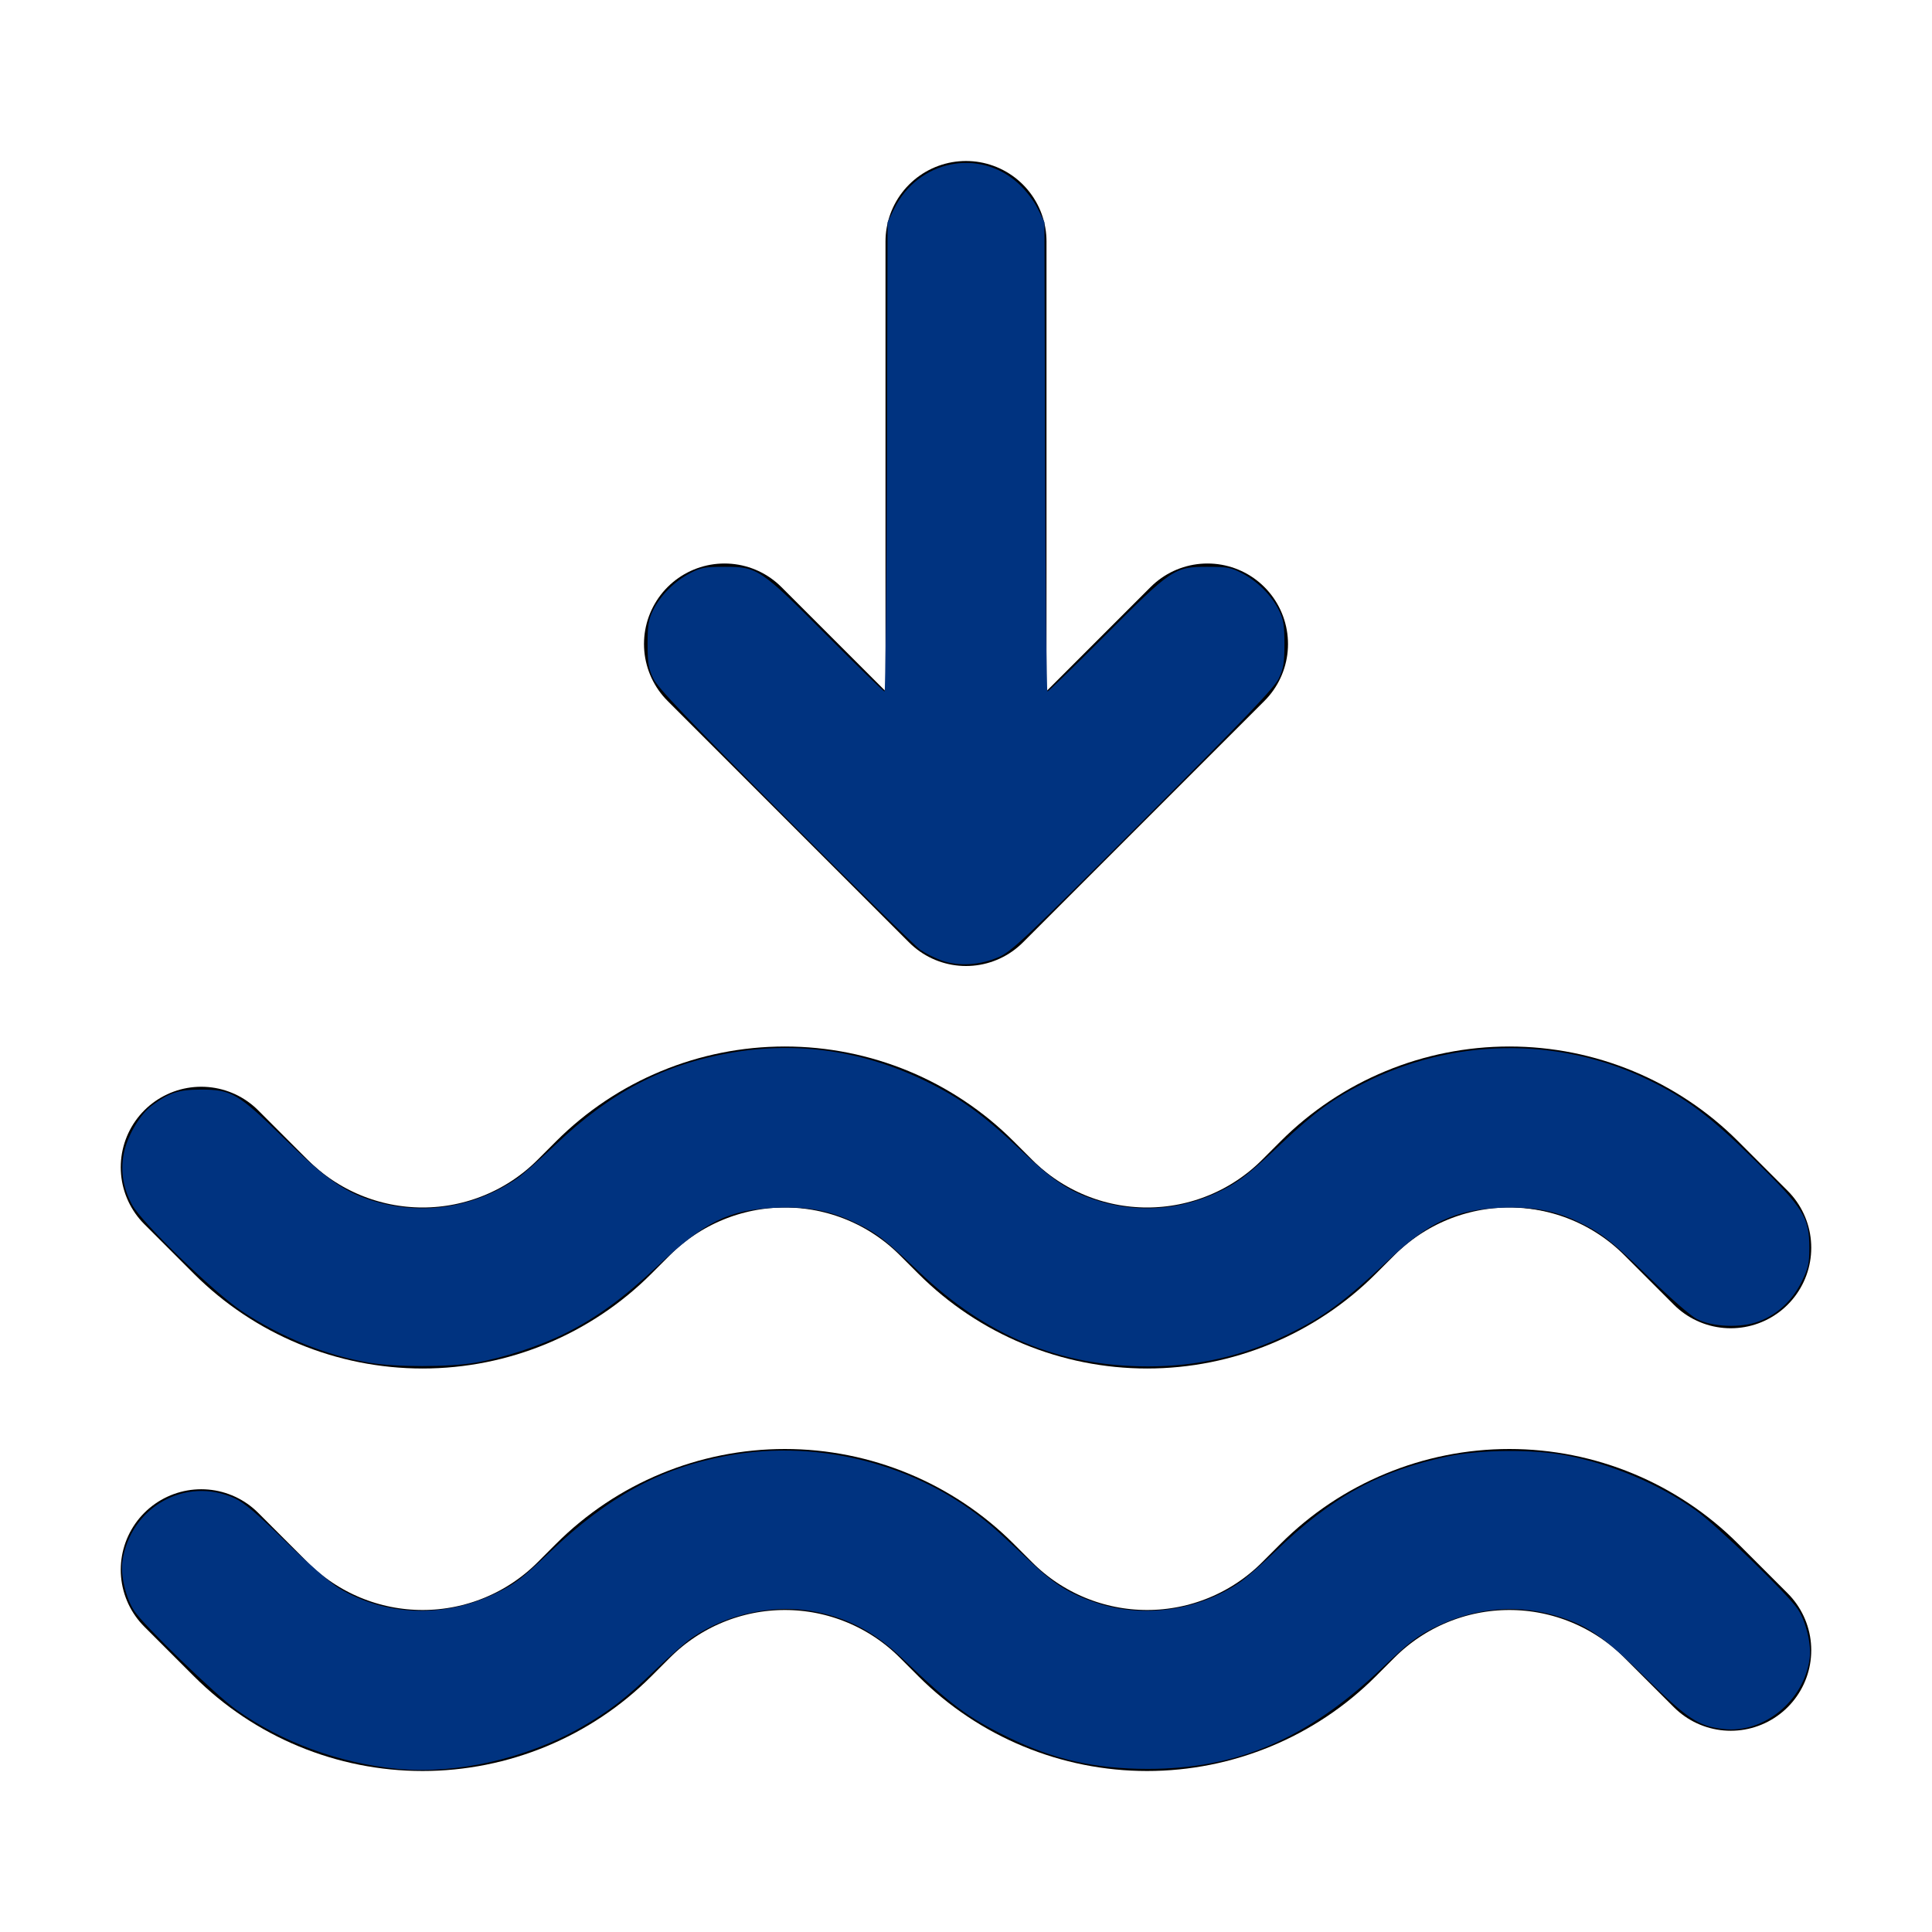
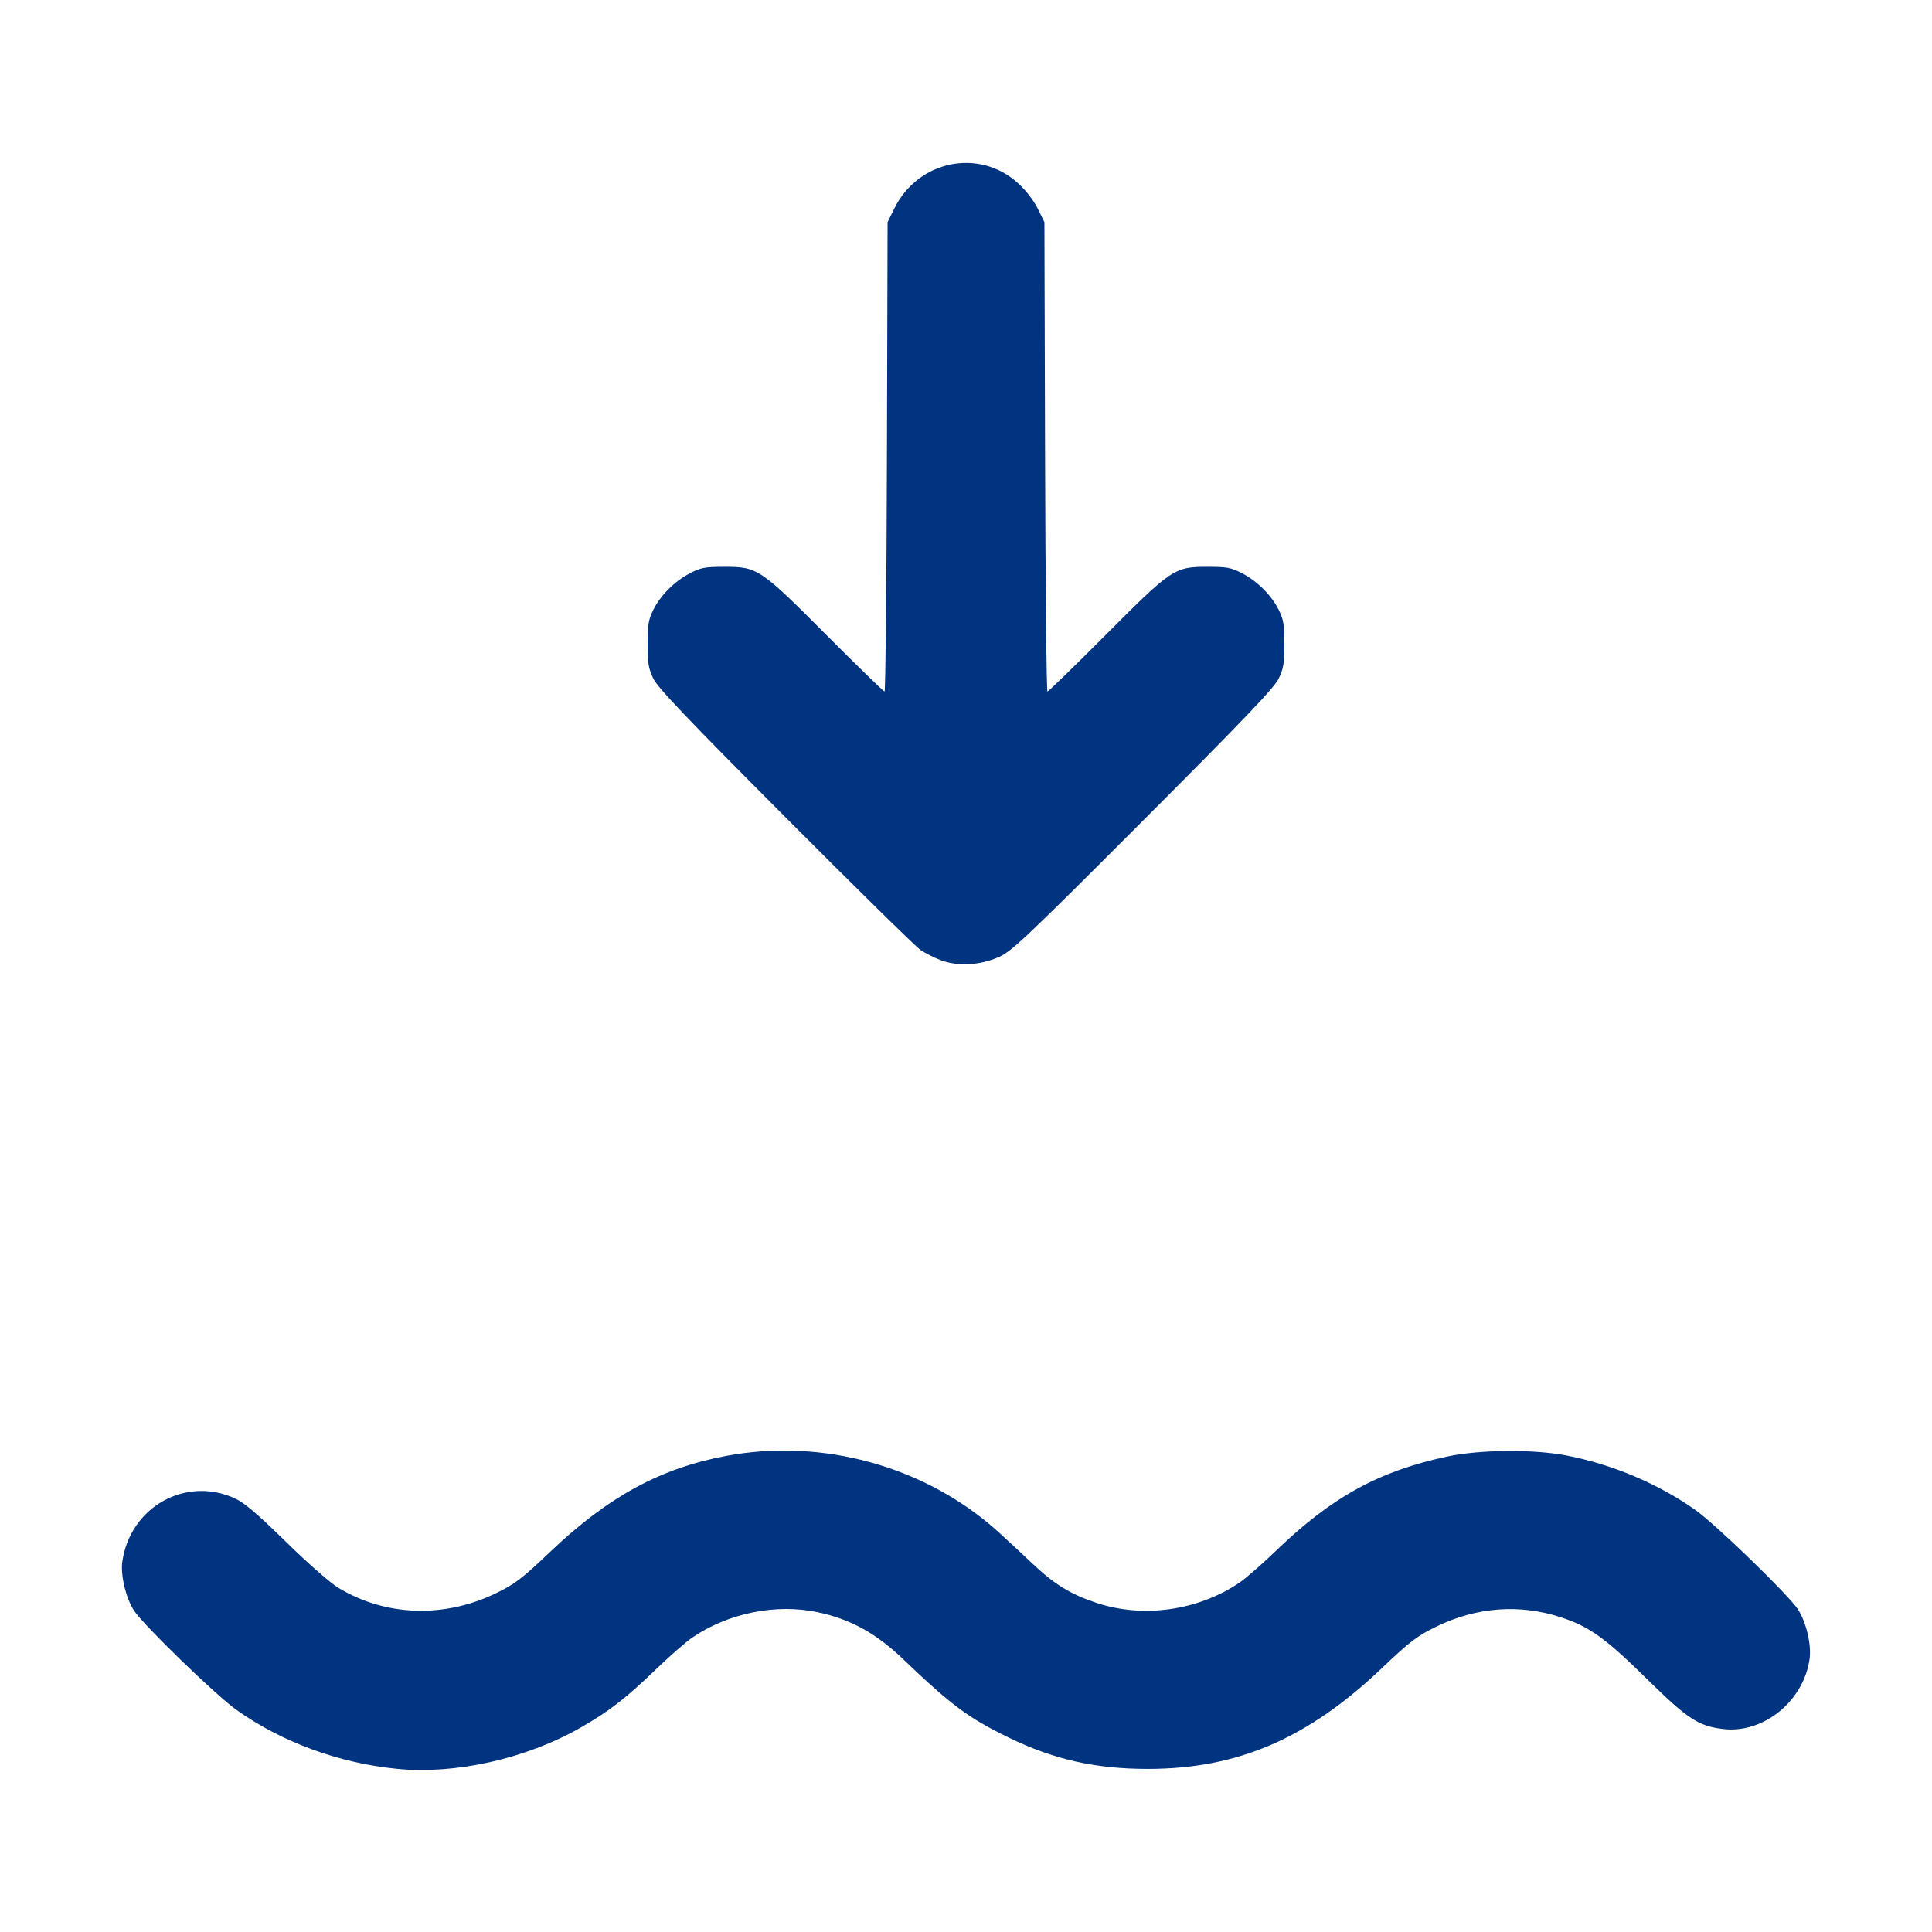
<svg xmlns="http://www.w3.org/2000/svg" width="800px" height="800px" viewBox="0 0 24 24" fill="none" version="1.1" id="svg1">
  <defs id="defs1" />
-   <path d="M12 3V11M12 11L9 8M12 11L15 8M2.5 14.5L3.116 15.116C3.682 15.682 4.45 16 5.25 16C6.05 16 6.818 15.682 7.384 15.116L7.616 14.884C8.182 14.318 8.95 14 9.75 14C10.55 14 11.318 14.318 11.884 14.884L12.116 15.116C12.682 15.682 13.45 16 14.25 16C15.05 16 15.818 15.682 16.384 15.116L16.616 14.884C17.182 14.318 17.95 14 18.75 14C19.55 14 20.318 14.318 20.884 14.884L21.5 15.5M2.5 19.5L3.116 20.116C3.682 20.682 4.45 21 5.25 21C6.05 21 6.818 20.682 7.384 20.116L7.616 19.884C8.182 19.318 8.95 19 9.75 19C10.55 19 11.318 19.318 11.884 19.884L12.116 20.116C12.682 20.682 13.45 21 14.25 21C15.05 21 15.818 20.682 16.384 20.116L16.616 19.884C17.182 19.318 17.95 19 18.75 19C19.55 19 20.318 19.318 20.884 19.884L21.5 20.5" stroke="#000000" stroke-width="2" stroke-linecap="round" stroke-linejoin="round" id="path1" />
-   <path style="fill:#000000;fill-opacity:1;stroke-width:0.553" d="m 152.872,564.259 c -17.752,-2.982 -36.759,-10.666 -52.67,-21.295 -11.513,-7.69 -41.49,-36.714 -45.467,-44.021 -4.025,-7.395 -5.086,-15.12 -3.133,-22.817 4.071,-16.044 18.001,-26.367 34.033,-25.22 10.527,0.753 14.259,3.15 32.475,20.859 9.055,8.803 18.723,17.26 21.811,19.079 19.915,11.734 44.791,12.677 65.19,2.473 8.588,-4.296 12.177,-7.099 25.639,-20.022 17.398,-16.702 34.302,-26.902 55.324,-33.384 31.498,-9.711 65.45,-7.4 94.73,6.448 16.443,7.777 25.42,14.217 42.351,30.382 6.241,5.959 14.212,12.507 17.712,14.551 19.55,11.415 44.518,12.061 64.961,1.683 7.565,-3.841 12.234,-7.506 25.006,-19.63 6.822,-6.476 15.821,-14.035 19.998,-16.798 34.817,-23.033 77.858,-28.753 116.819,-15.524 22.013,7.474 36.723,17.323 59.195,39.633 9.575,9.506 17.725,18.464 18.828,20.696 8.796,17.795 0.769,38.979 -17.362,45.819 -7.417,2.798 -19.176,2.344 -25.729,-0.994 -2.49,-1.268 -10.672,-8.373 -18.696,-16.235 -16.308,-15.979 -19.713,-18.751 -28.395,-23.118 -13.225,-6.652 -31.864,-8.828 -46.39,-5.417 -12.2,2.865 -21.212,8.161 -33.546,19.71 -15.064,14.106 -19.82,18.068 -27.955,23.289 -15.812,10.148 -33.23,16.892 -51.522,19.948 -12.312,2.057 -36.698,1.545 -48.355,-1.016 -26.332,-5.784 -46.436,-17.033 -69.341,-38.797 -10.357,-9.841 -15.012,-13.521 -21.135,-16.706 -10.589,-5.509 -20.608,-7.963 -32.436,-7.945 -11.853,0.018 -19.999,1.903 -30.393,7.033 -6.74,3.326 -10.505,6.242 -21.58,16.709 -7.379,6.974 -17.273,15.322 -21.987,18.55 -16.184,11.084 -35.224,18.823 -54.425,22.121 -10.711,1.839 -32.468,1.817 -43.555,-0.046 z" id="path2" transform="scale(0.03)" />
-   <path style="fill:#003380;fill-opacity:1;stroke-width:0.553" d="m 152.872,564.259 c -17.752,-2.982 -36.759,-10.666 -52.67,-21.295 -11.513,-7.69 -41.49,-36.714 -45.467,-44.021 -4.025,-7.395 -5.086,-15.12 -3.133,-22.817 1.717,-6.765 6.733,-14.975 11.143,-18.235 7.38,-5.456 11.184,-6.708 20.404,-6.716 12.767,-0.01 15.316,1.482 34.457,20.165 16.64,16.242 24.339,21.773 35.408,25.438 20.761,6.874 42.933,3.658 61.24,-8.882 2.292,-1.57 9.422,-7.862 15.843,-13.983 22.77,-21.701 44.781,-33.198 72.83,-38.039 27.469,-4.741 54.687,-0.748 80.385,11.792 14.357,7.006 24.117,14.102 39.587,28.782 12.822,12.167 19.078,16.406 29.618,20.072 17.731,6.166 36.893,4.811 53.779,-3.803 7.139,-3.642 11.426,-7.028 24.291,-19.187 13.718,-12.965 21.087,-18.379 33.88,-24.893 36.952,-18.813 80.22,-19.522 117.175,-1.918 16.272,7.751 26.479,15.411 45.257,33.964 20.07,19.83 22.295,23.428 22.295,36.065 0,6.504 -0.435,8.424 -3.169,13.978 -3.842,7.805 -10.024,13.544 -17.713,16.444 -7.443,2.808 -19.191,2.345 -25.729,-1.013 -2.467,-1.267 -10.965,-8.667 -19.188,-16.708 -15.701,-15.353 -20.428,-19.06 -30.19,-23.677 -9.623,-4.551 -18.872,-6.211 -31.652,-5.682 -18.786,0.778 -29.844,5.891 -46.354,21.434 -18.65,17.558 -26.941,23.676 -42.09,31.061 -18.143,8.844 -37.262,13.222 -57.714,13.216 -36.505,-0.012 -67.011,-12.62 -94.905,-39.227 -14.018,-13.37 -17.463,-16.027 -26.25,-20.238 -10.594,-5.077 -19.606,-6.793 -32.81,-6.246 -19.66,0.814 -29.425,5.613 -49.211,24.188 -14.052,13.191 -25.145,21.299 -37.874,27.685 -10.694,5.365 -25.853,10.335 -37.469,12.285 -11.277,1.893 -32.765,1.898 -44.002,0.011 z" id="path3" transform="scale(0.03)" />
  <path style="fill:#003380;fill-opacity:1;stroke-width:0.553" d="M 164.33,732.432 C 140.326,730.063 116.66,721.366 97.909,708.023 89.297,701.895 59.319,672.832 55.482,666.891 c -3.378,-5.23 -5.631,-14.701 -4.826,-20.286 3.259,-22.596 26.218,-35.493 46.584,-26.169 3.91,1.79 9.323,6.391 21.165,17.99 9.233,9.043 18.394,17.075 21.825,19.134 19.568,11.746 43.624,12.555 65.084,2.19 7.885,-3.808 10.691,-5.951 22.559,-17.229 24.011,-22.816 45.522,-34.533 72.813,-39.665 40.096,-7.539 82.896,4.435 112.781,31.551 3.417,3.1 9.756,8.985 14.087,13.078 9.081,8.581 15.593,12.584 26.327,16.183 19.446,6.52 42.268,3.292 59.464,-8.41 2.605,-1.772 9.385,-7.702 15.068,-13.178 23.116,-22.272 42.661,-32.992 71.155,-39.026 13.275,-2.811 35.327,-2.994 48.894,-0.407 19.029,3.63 38.368,11.802 53.629,22.661 8.612,6.128 38.59,35.191 42.427,41.132 3.41,5.28 5.603,14.597 4.804,20.41 -2.408,17.507 -19.064,31.064 -35.754,29.103 -10.27,-1.207 -14.8,-4.174 -31.525,-20.648 -17.186,-16.928 -23.797,-21.686 -35.504,-25.555 -17.203,-5.686 -35.119,-4.36 -51.897,3.841 -7.875,3.849 -10.801,6.088 -22.559,17.26 -30.653,29.126 -59.698,41.612 -96.805,41.612 -21.774,0 -39.063,-3.912 -57.808,-13.079 -16.593,-8.115 -23.522,-13.269 -43.47,-32.336 -11.335,-10.834 -21.8,-16.581 -35.474,-19.48 -17.182,-3.643 -36.971,0.365 -51.871,10.504 -2.605,1.772 -9.385,7.702 -15.068,13.178 -12.47,12.015 -19.312,17.316 -30.995,24.013 -22.644,12.981 -51.917,19.571 -76.263,17.168 z" id="path4" transform="scale(0.03)" />
  <path style="fill:#003380;fill-opacity:1;stroke-width:0.553" d="m 389.963,397.736 c -2.814,-1.006 -6.8,-2.996 -8.856,-4.422 -2.056,-1.427 -27.251,-26.189 -55.988,-55.026 -40.841,-40.984 -52.765,-53.506 -54.613,-57.352 -1.984,-4.131 -2.364,-6.42 -2.364,-14.268 0,-7.78 0.381,-10.123 2.275,-13.966 3.01,-6.111 8.763,-11.906 15.158,-15.27 4.627,-2.434 6.229,-2.735 14.548,-2.735 13.571,0 14.696,0.756 42.305,28.457 12.714,12.757 23.442,23.194 23.839,23.194 0.397,0 0.844,-43.727 0.992,-97.171 l 0.269,-97.171 2.75,-5.599 c 9.843,-20.044 35.216,-25.231 51.339,-10.495 3.189,2.914 6.47,7.162 8.107,10.495 l 2.75,5.599 0.269,97.171 c 0.148,53.444 0.594,97.171 0.992,97.171 0.397,0 11.125,-10.437 23.839,-23.194 27.609,-27.701 28.733,-28.457 42.305,-28.457 8.319,0 9.921,0.301 14.548,2.735 6.395,3.364 12.148,9.159 15.158,15.27 1.893,3.843 2.275,6.186 2.275,13.966 0,7.835 -0.381,10.145 -2.356,14.268 -1.851,3.865 -13.874,16.46 -56.089,58.754 -47.707,47.797 -54.385,54.131 -59.544,56.477 -7.679,3.492 -16.842,4.094 -23.906,1.57 z" id="path5" transform="scale(0.03)" />
</svg>
